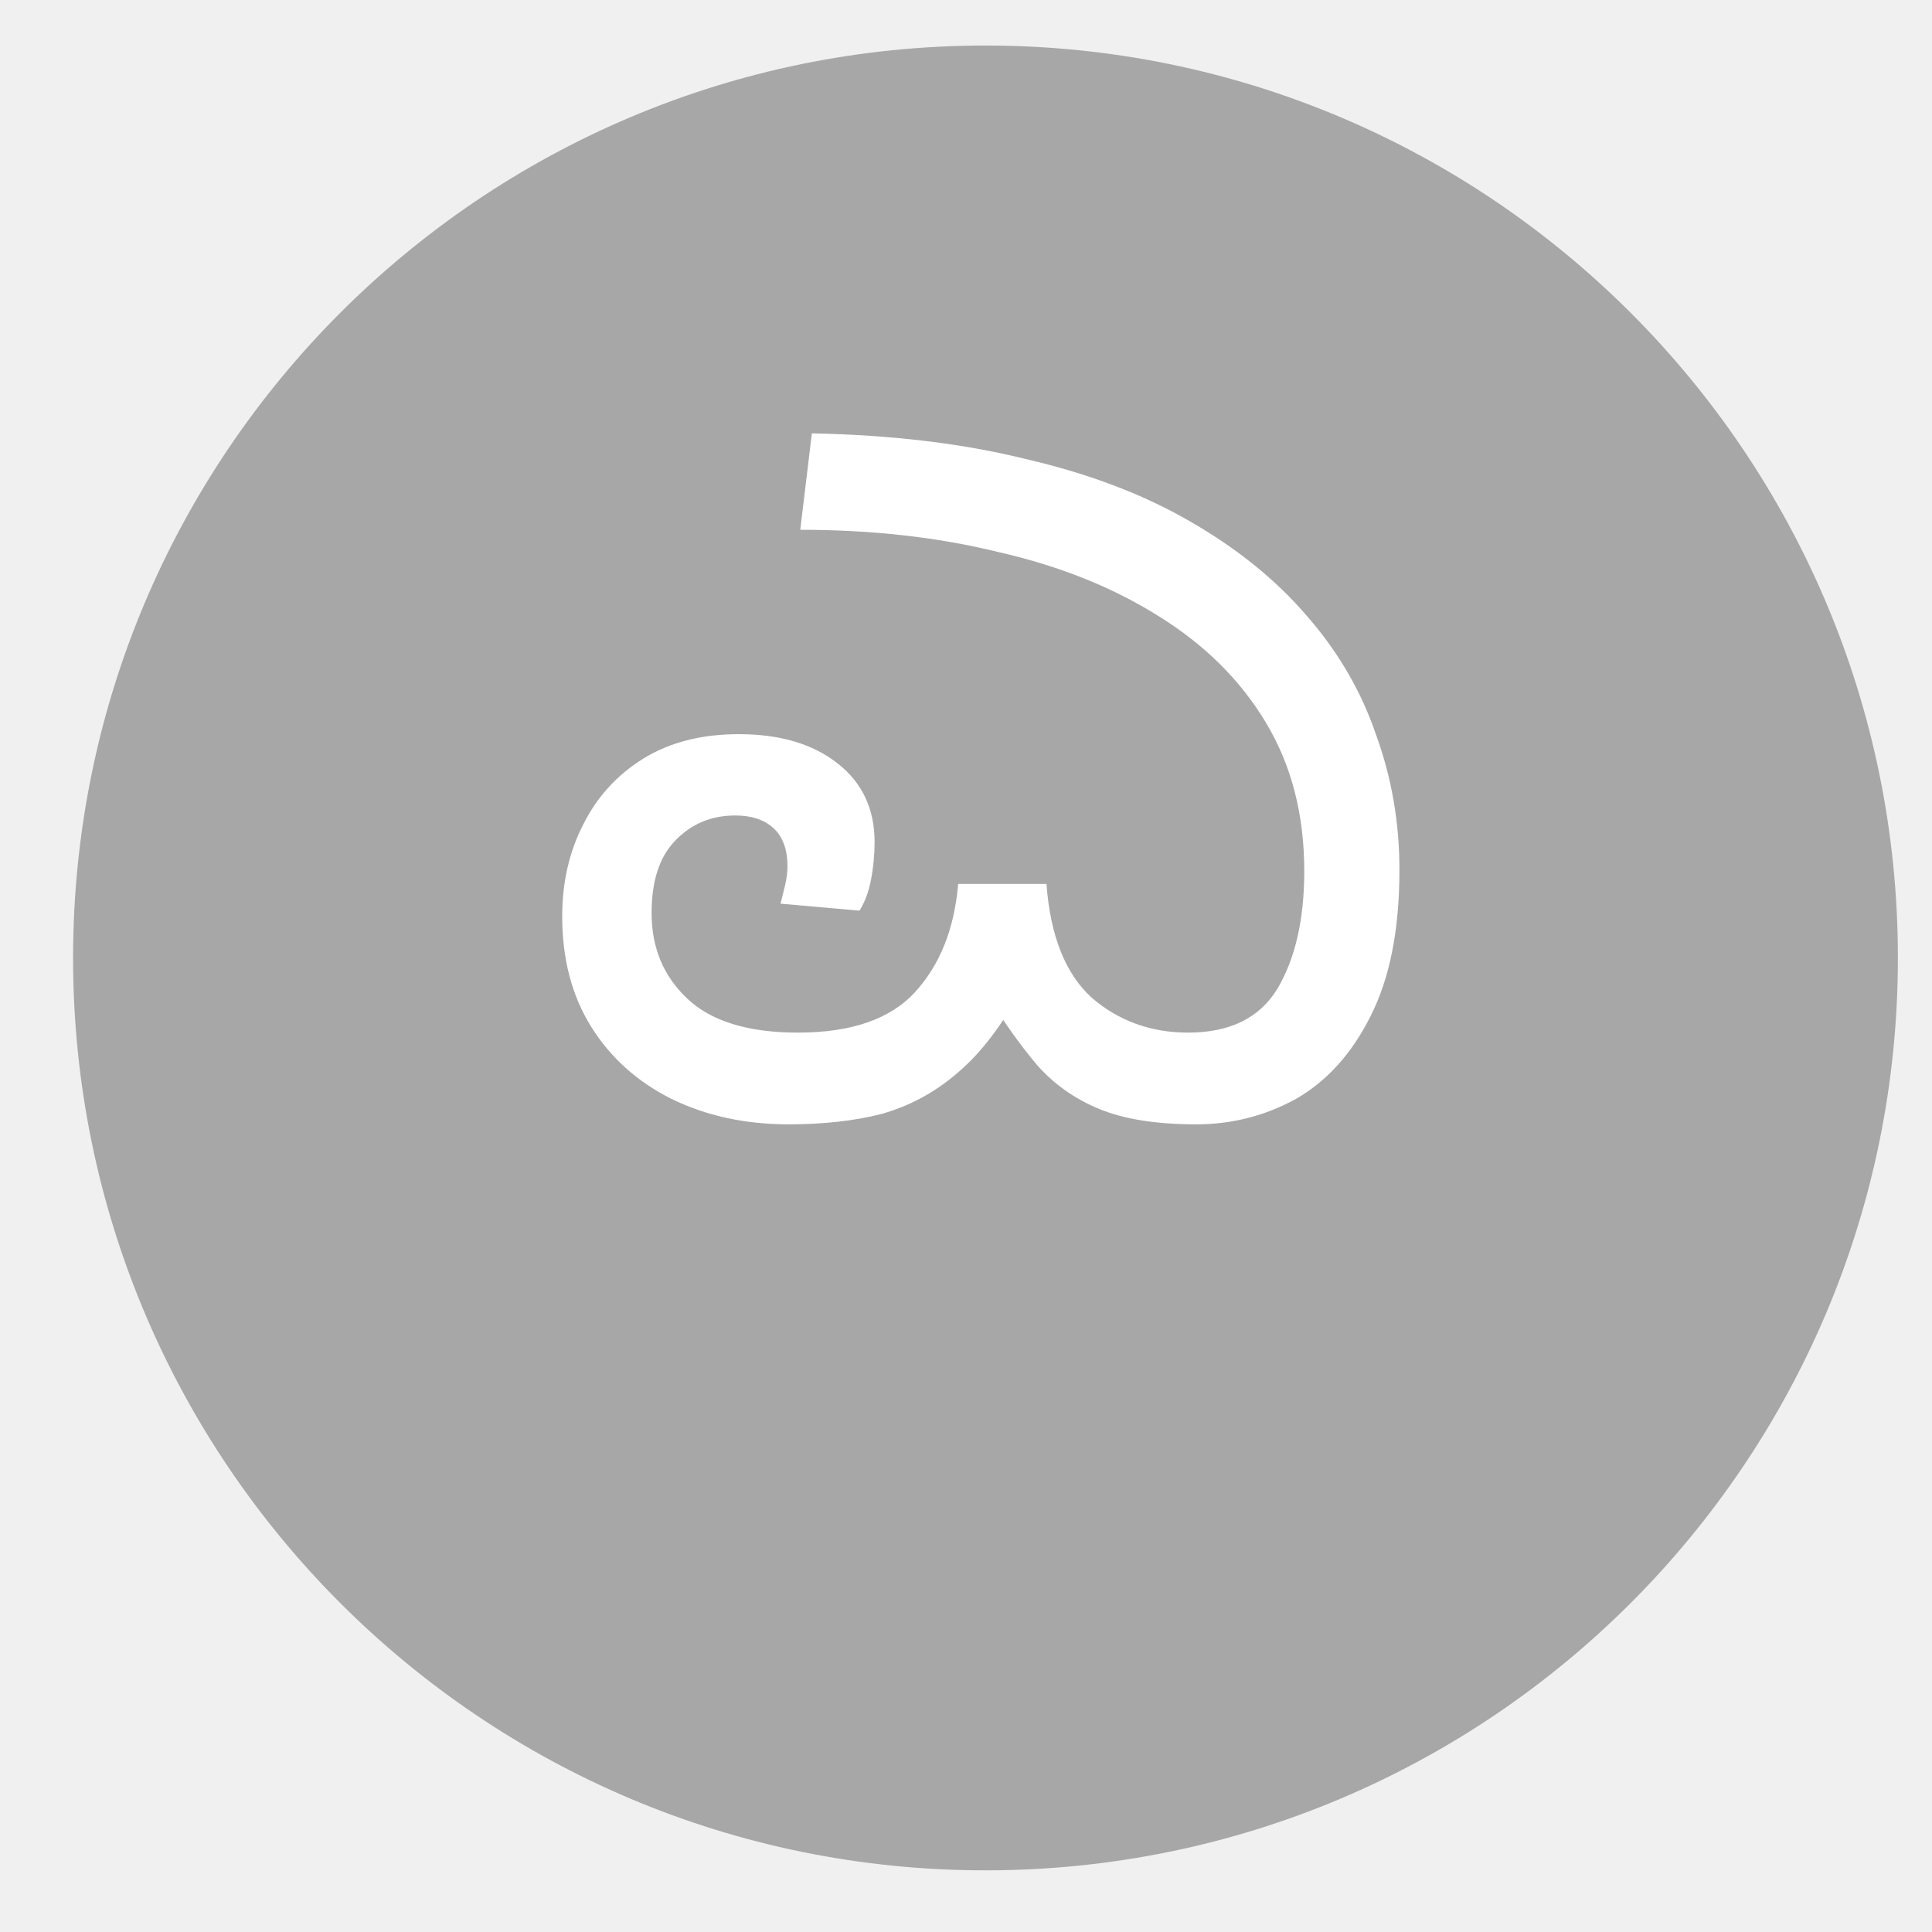
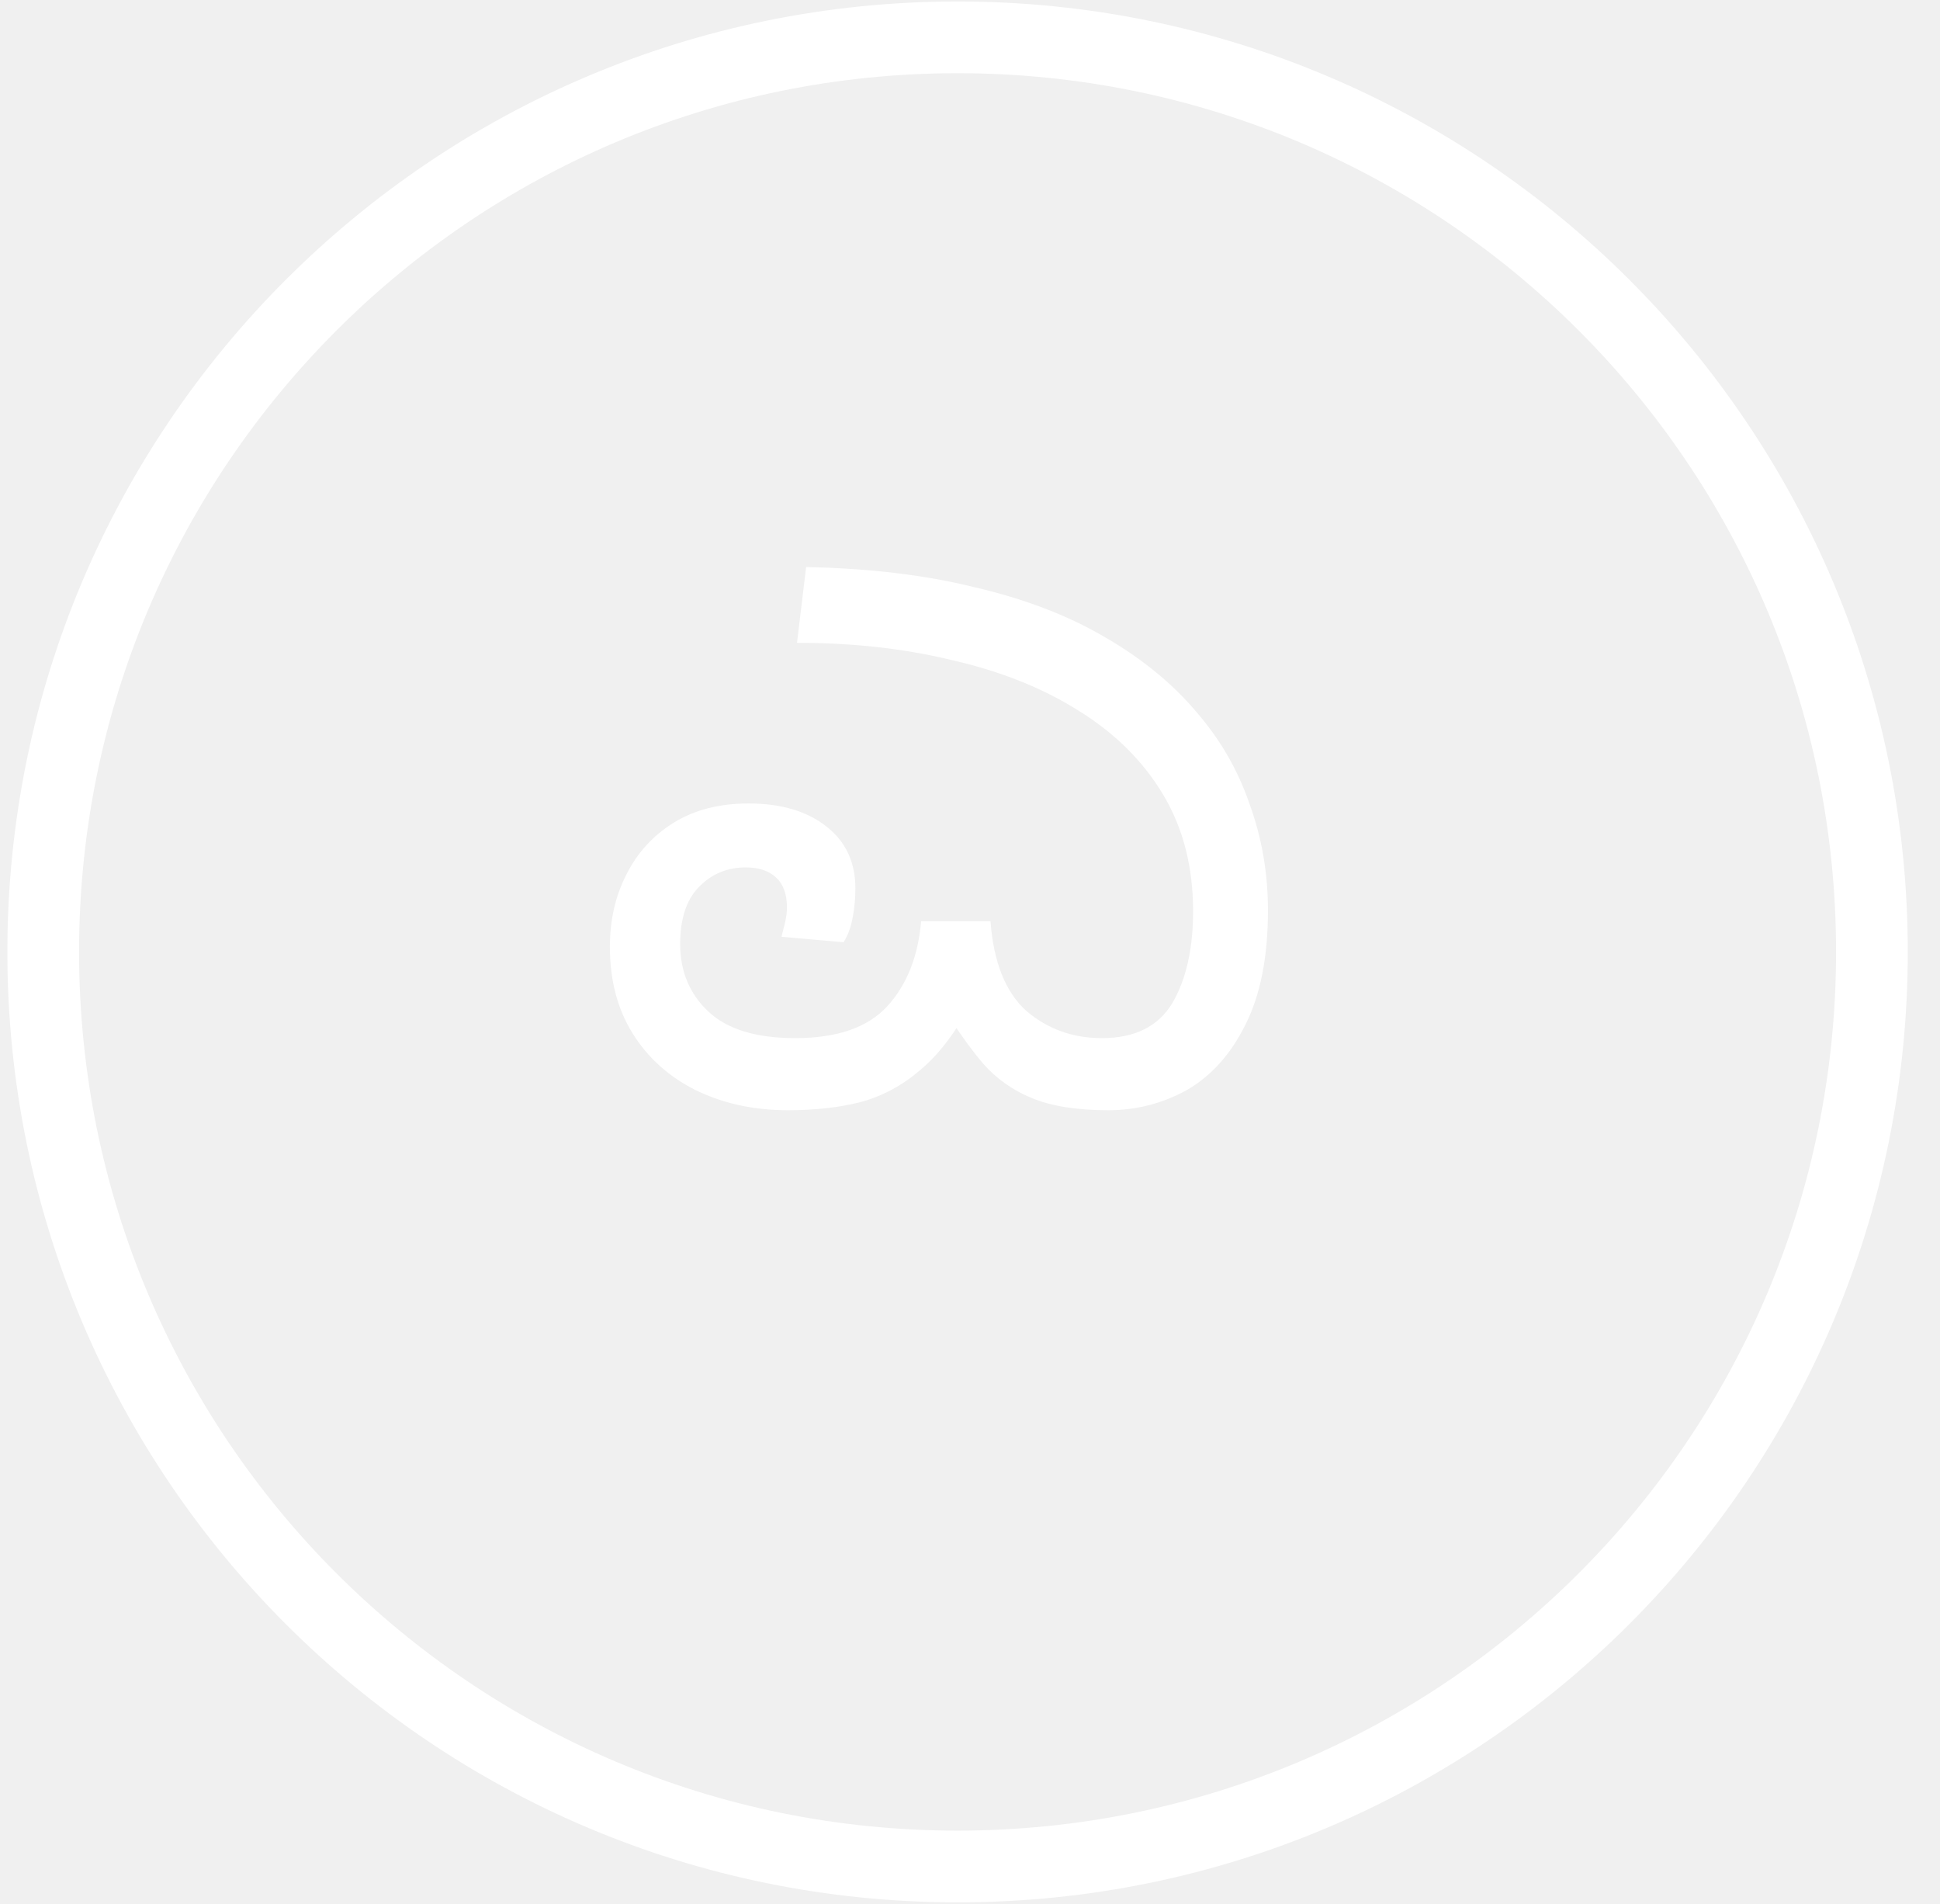
- <svg xmlns="http://www.w3.org/2000/svg" width="23" height="23" viewBox="0 0 23 23" fill="none">
-   <rect x="0.87" y="0.542" width="21.724" height="21.724" rx="10.862" fill="#3A3A3A" fill-opacity="0.4" />
-   <path d="M14.241 13.385C13.771 13.385 13.388 13.325 13.094 13.205C12.799 13.085 12.55 12.91 12.347 12.68C12.144 12.44 11.941 12.155 11.739 11.823L12.167 11.768C11.928 12.21 11.67 12.546 11.393 12.777C11.126 13.007 10.826 13.168 10.495 13.261C10.172 13.344 9.803 13.385 9.389 13.385C8.872 13.385 8.407 13.284 7.992 13.081C7.587 12.878 7.269 12.592 7.038 12.224C6.808 11.855 6.693 11.417 6.693 10.91C6.693 10.505 6.776 10.141 6.942 9.818C7.107 9.486 7.347 9.224 7.66 9.03C7.974 8.837 8.352 8.74 8.794 8.74C9.283 8.74 9.674 8.855 9.969 9.086C10.264 9.316 10.412 9.629 10.412 10.026C10.412 10.173 10.398 10.321 10.37 10.468C10.342 10.616 10.296 10.74 10.232 10.841L9.292 10.758C9.31 10.685 9.329 10.611 9.347 10.537C9.365 10.454 9.375 10.38 9.375 10.316C9.375 10.113 9.319 9.961 9.209 9.86C9.098 9.758 8.946 9.708 8.753 9.708C8.467 9.708 8.227 9.809 8.034 10.012C7.849 10.205 7.757 10.491 7.757 10.869C7.757 11.284 7.9 11.625 8.186 11.892C8.471 12.159 8.909 12.293 9.499 12.293C10.135 12.293 10.601 12.132 10.895 11.809C11.19 11.486 11.361 11.058 11.407 10.523H12.458C12.504 11.141 12.683 11.592 12.997 11.878C13.319 12.155 13.702 12.293 14.144 12.293C14.642 12.293 14.997 12.118 15.209 11.768C15.421 11.408 15.527 10.943 15.527 10.371C15.527 9.698 15.375 9.109 15.07 8.602C14.766 8.095 14.338 7.671 13.785 7.33C13.241 6.989 12.605 6.735 11.877 6.57C11.158 6.394 10.375 6.307 9.527 6.307L9.665 5.159C10.614 5.178 11.462 5.279 12.209 5.464C12.964 5.639 13.619 5.888 14.172 6.21C14.734 6.533 15.199 6.911 15.568 7.344C15.937 7.768 16.209 8.238 16.384 8.754C16.568 9.261 16.66 9.795 16.66 10.357C16.66 11.067 16.545 11.648 16.315 12.099C16.093 12.542 15.799 12.869 15.43 13.081C15.061 13.284 14.665 13.385 14.241 13.385Z" fill="white" />
+ <svg xmlns="http://www.w3.org/2000/svg" width="53" height="52" viewBox="0 0 53 52" fill="none">
+   <rect x="1.181" y="1.02" width="49.959" height="49.959" rx="24.98" stroke="white" stroke-width="1.959" />
+   <path d="M30.276 30.323C29.428 30.323 28.739 30.215 28.207 29.999C27.675 29.783 27.226 29.467 26.86 29.052C26.494 28.619 26.129 28.104 25.763 27.506L26.536 27.406C26.104 28.204 25.638 28.811 25.14 29.226C24.658 29.642 24.117 29.933 23.519 30.099C22.937 30.248 22.272 30.323 21.524 30.323C20.593 30.323 19.754 30.14 19.006 29.775C18.274 29.409 17.701 28.894 17.285 28.229C16.87 27.564 16.662 26.774 16.662 25.86C16.662 25.129 16.812 24.472 17.111 23.89C17.41 23.292 17.842 22.818 18.407 22.469C18.973 22.12 19.654 21.945 20.452 21.945C21.333 21.945 22.04 22.153 22.572 22.569C23.104 22.984 23.369 23.55 23.369 24.264C23.369 24.53 23.345 24.796 23.295 25.062C23.245 25.328 23.162 25.553 23.045 25.735L21.35 25.586C21.383 25.453 21.416 25.32 21.45 25.187C21.483 25.037 21.499 24.904 21.499 24.788C21.499 24.422 21.4 24.148 21.2 23.965C21.001 23.782 20.726 23.691 20.377 23.691C19.862 23.691 19.43 23.874 19.081 24.239C18.748 24.588 18.582 25.104 18.582 25.785C18.582 26.533 18.84 27.148 19.355 27.631C19.87 28.113 20.66 28.354 21.724 28.354C22.871 28.354 23.71 28.063 24.242 27.481C24.774 26.899 25.082 26.126 25.165 25.162H27.06C27.143 26.276 27.467 27.09 28.032 27.605C28.614 28.104 29.304 28.354 30.102 28.354C30.999 28.354 31.639 28.038 32.022 27.406C32.404 26.758 32.595 25.918 32.595 24.888C32.595 23.674 32.321 22.61 31.772 21.696C31.224 20.782 30.451 20.017 29.453 19.402C28.473 18.787 27.326 18.33 26.012 18.031C24.716 17.715 23.303 17.557 21.774 17.557L22.023 15.488C23.735 15.521 25.264 15.704 26.611 16.036C27.974 16.352 29.154 16.801 30.151 17.383C31.166 17.964 32.005 18.646 32.67 19.427C33.335 20.192 33.825 21.04 34.141 21.97C34.473 22.885 34.64 23.849 34.64 24.863C34.64 26.143 34.432 27.19 34.016 28.005C33.617 28.802 33.085 29.392 32.42 29.775C31.756 30.14 31.041 30.323 30.276 30.323Z" fill="white" />
</svg>
